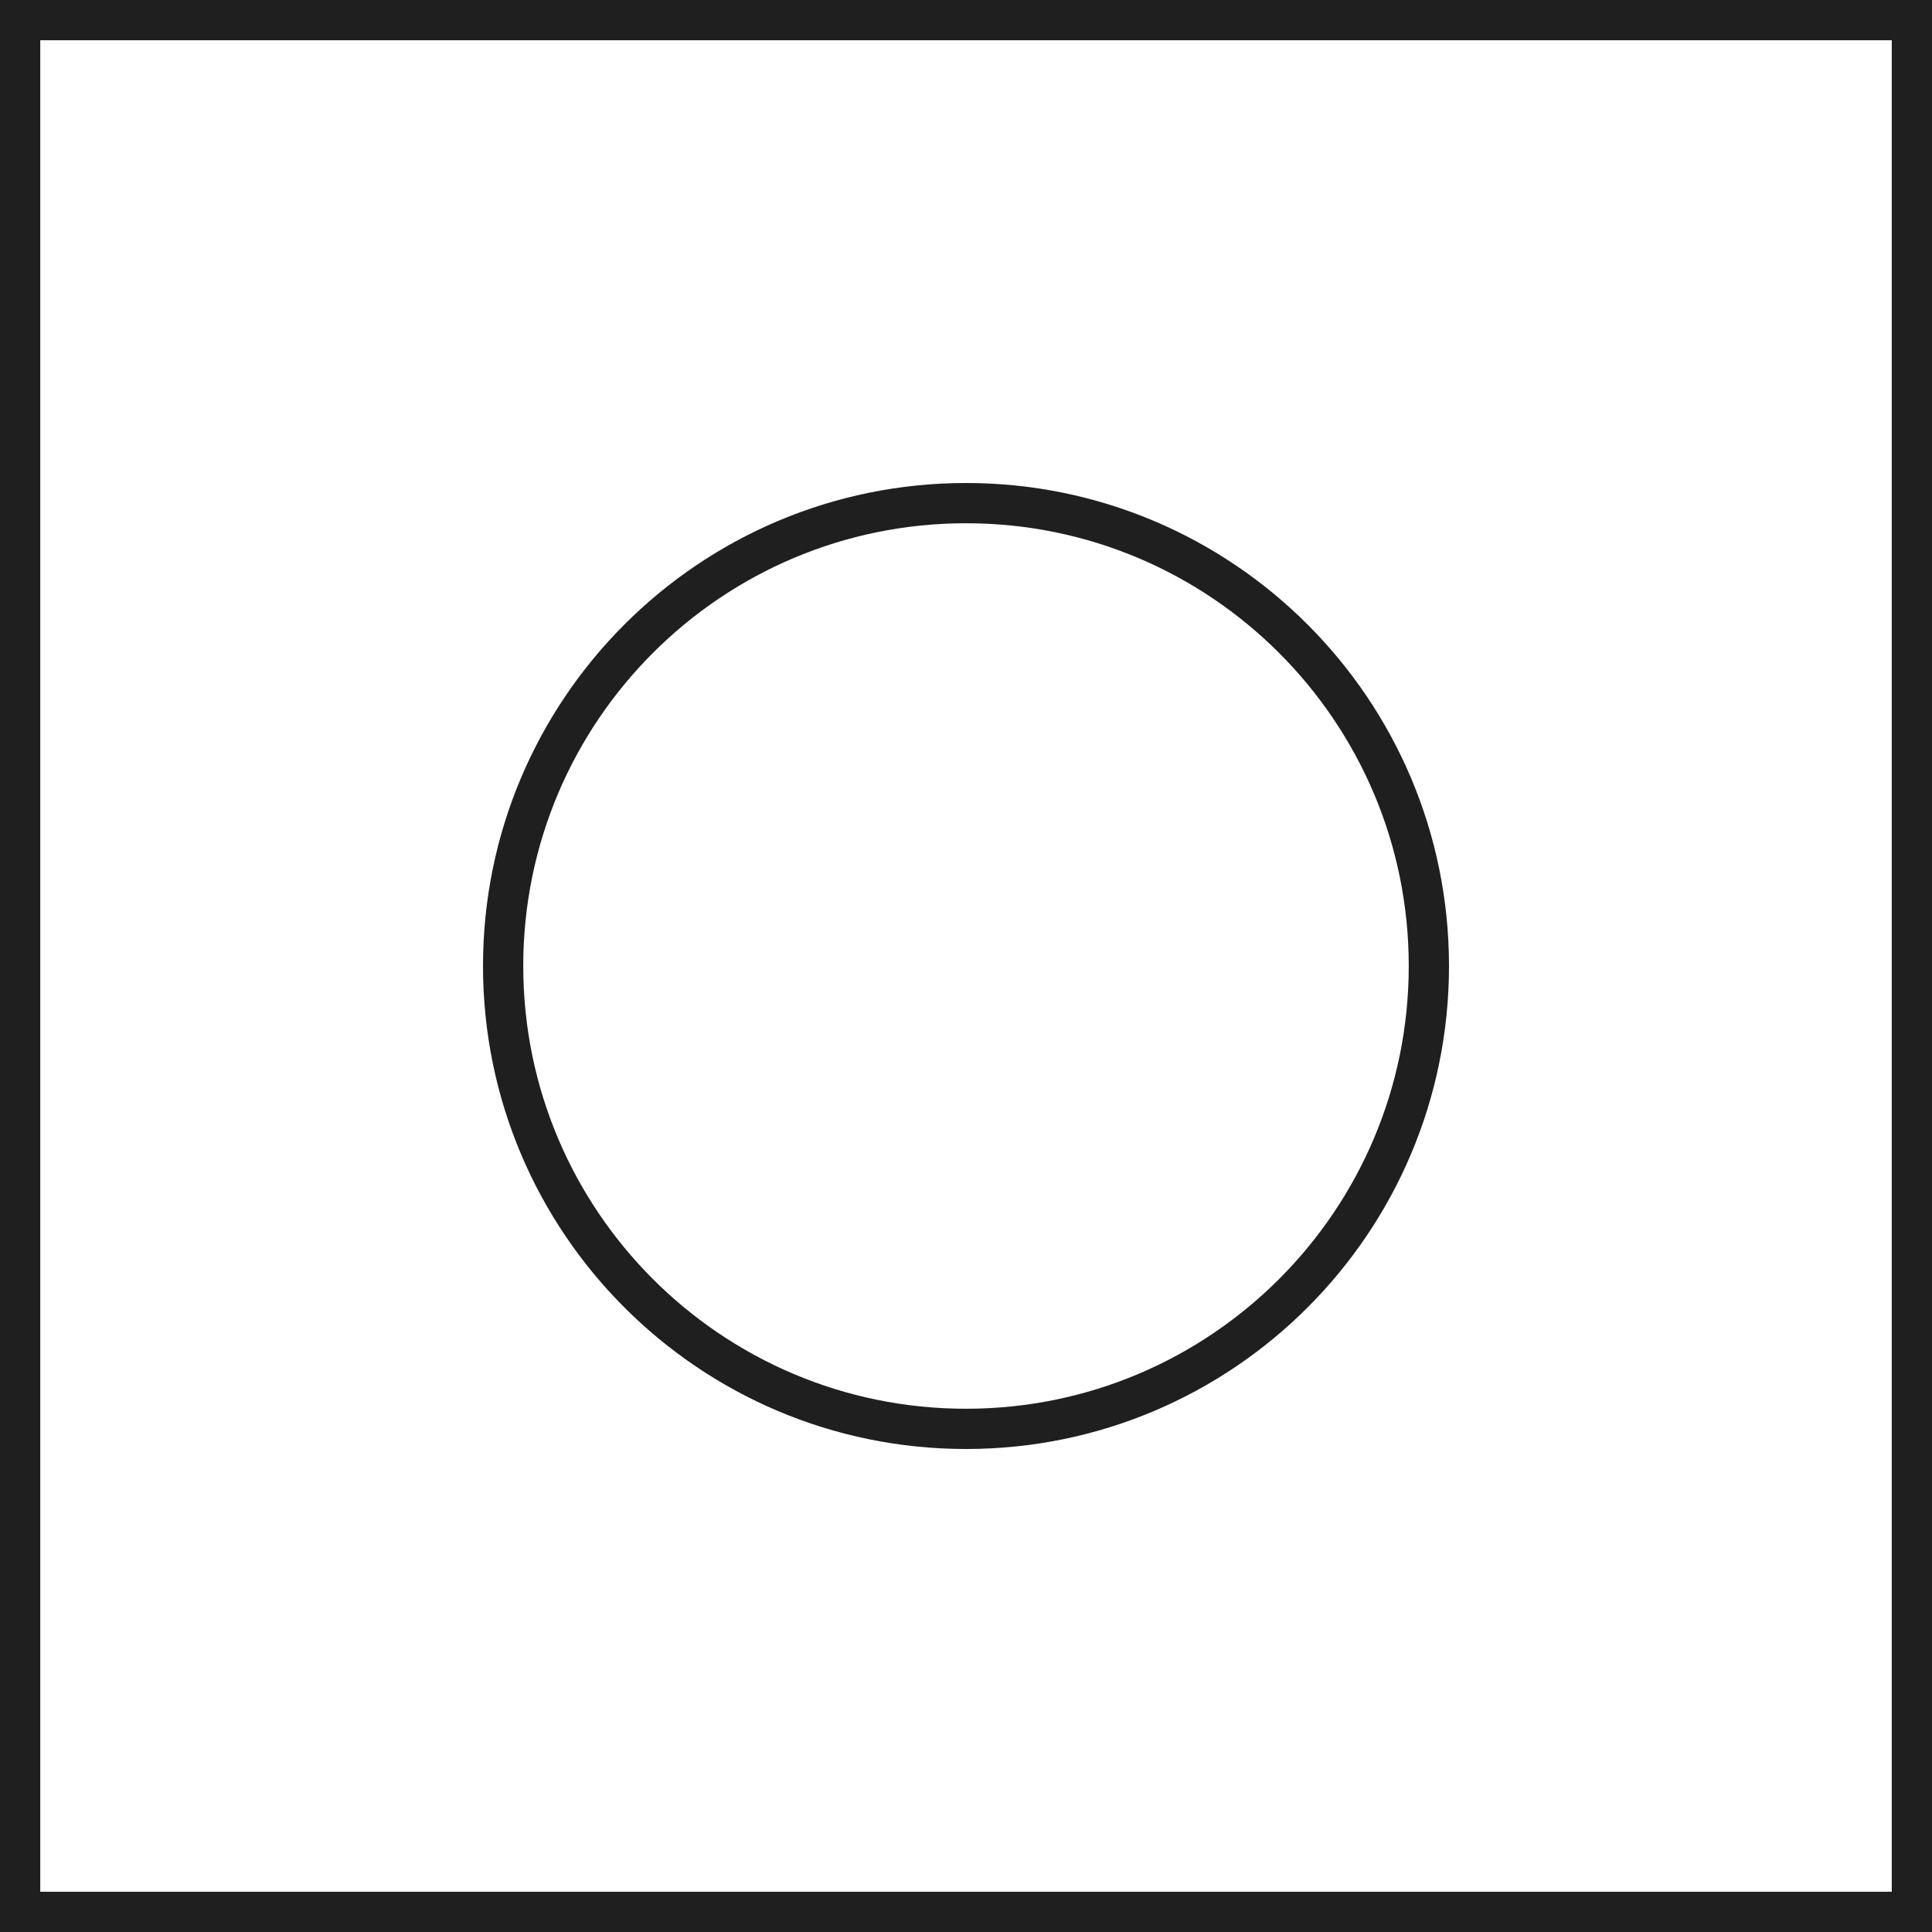
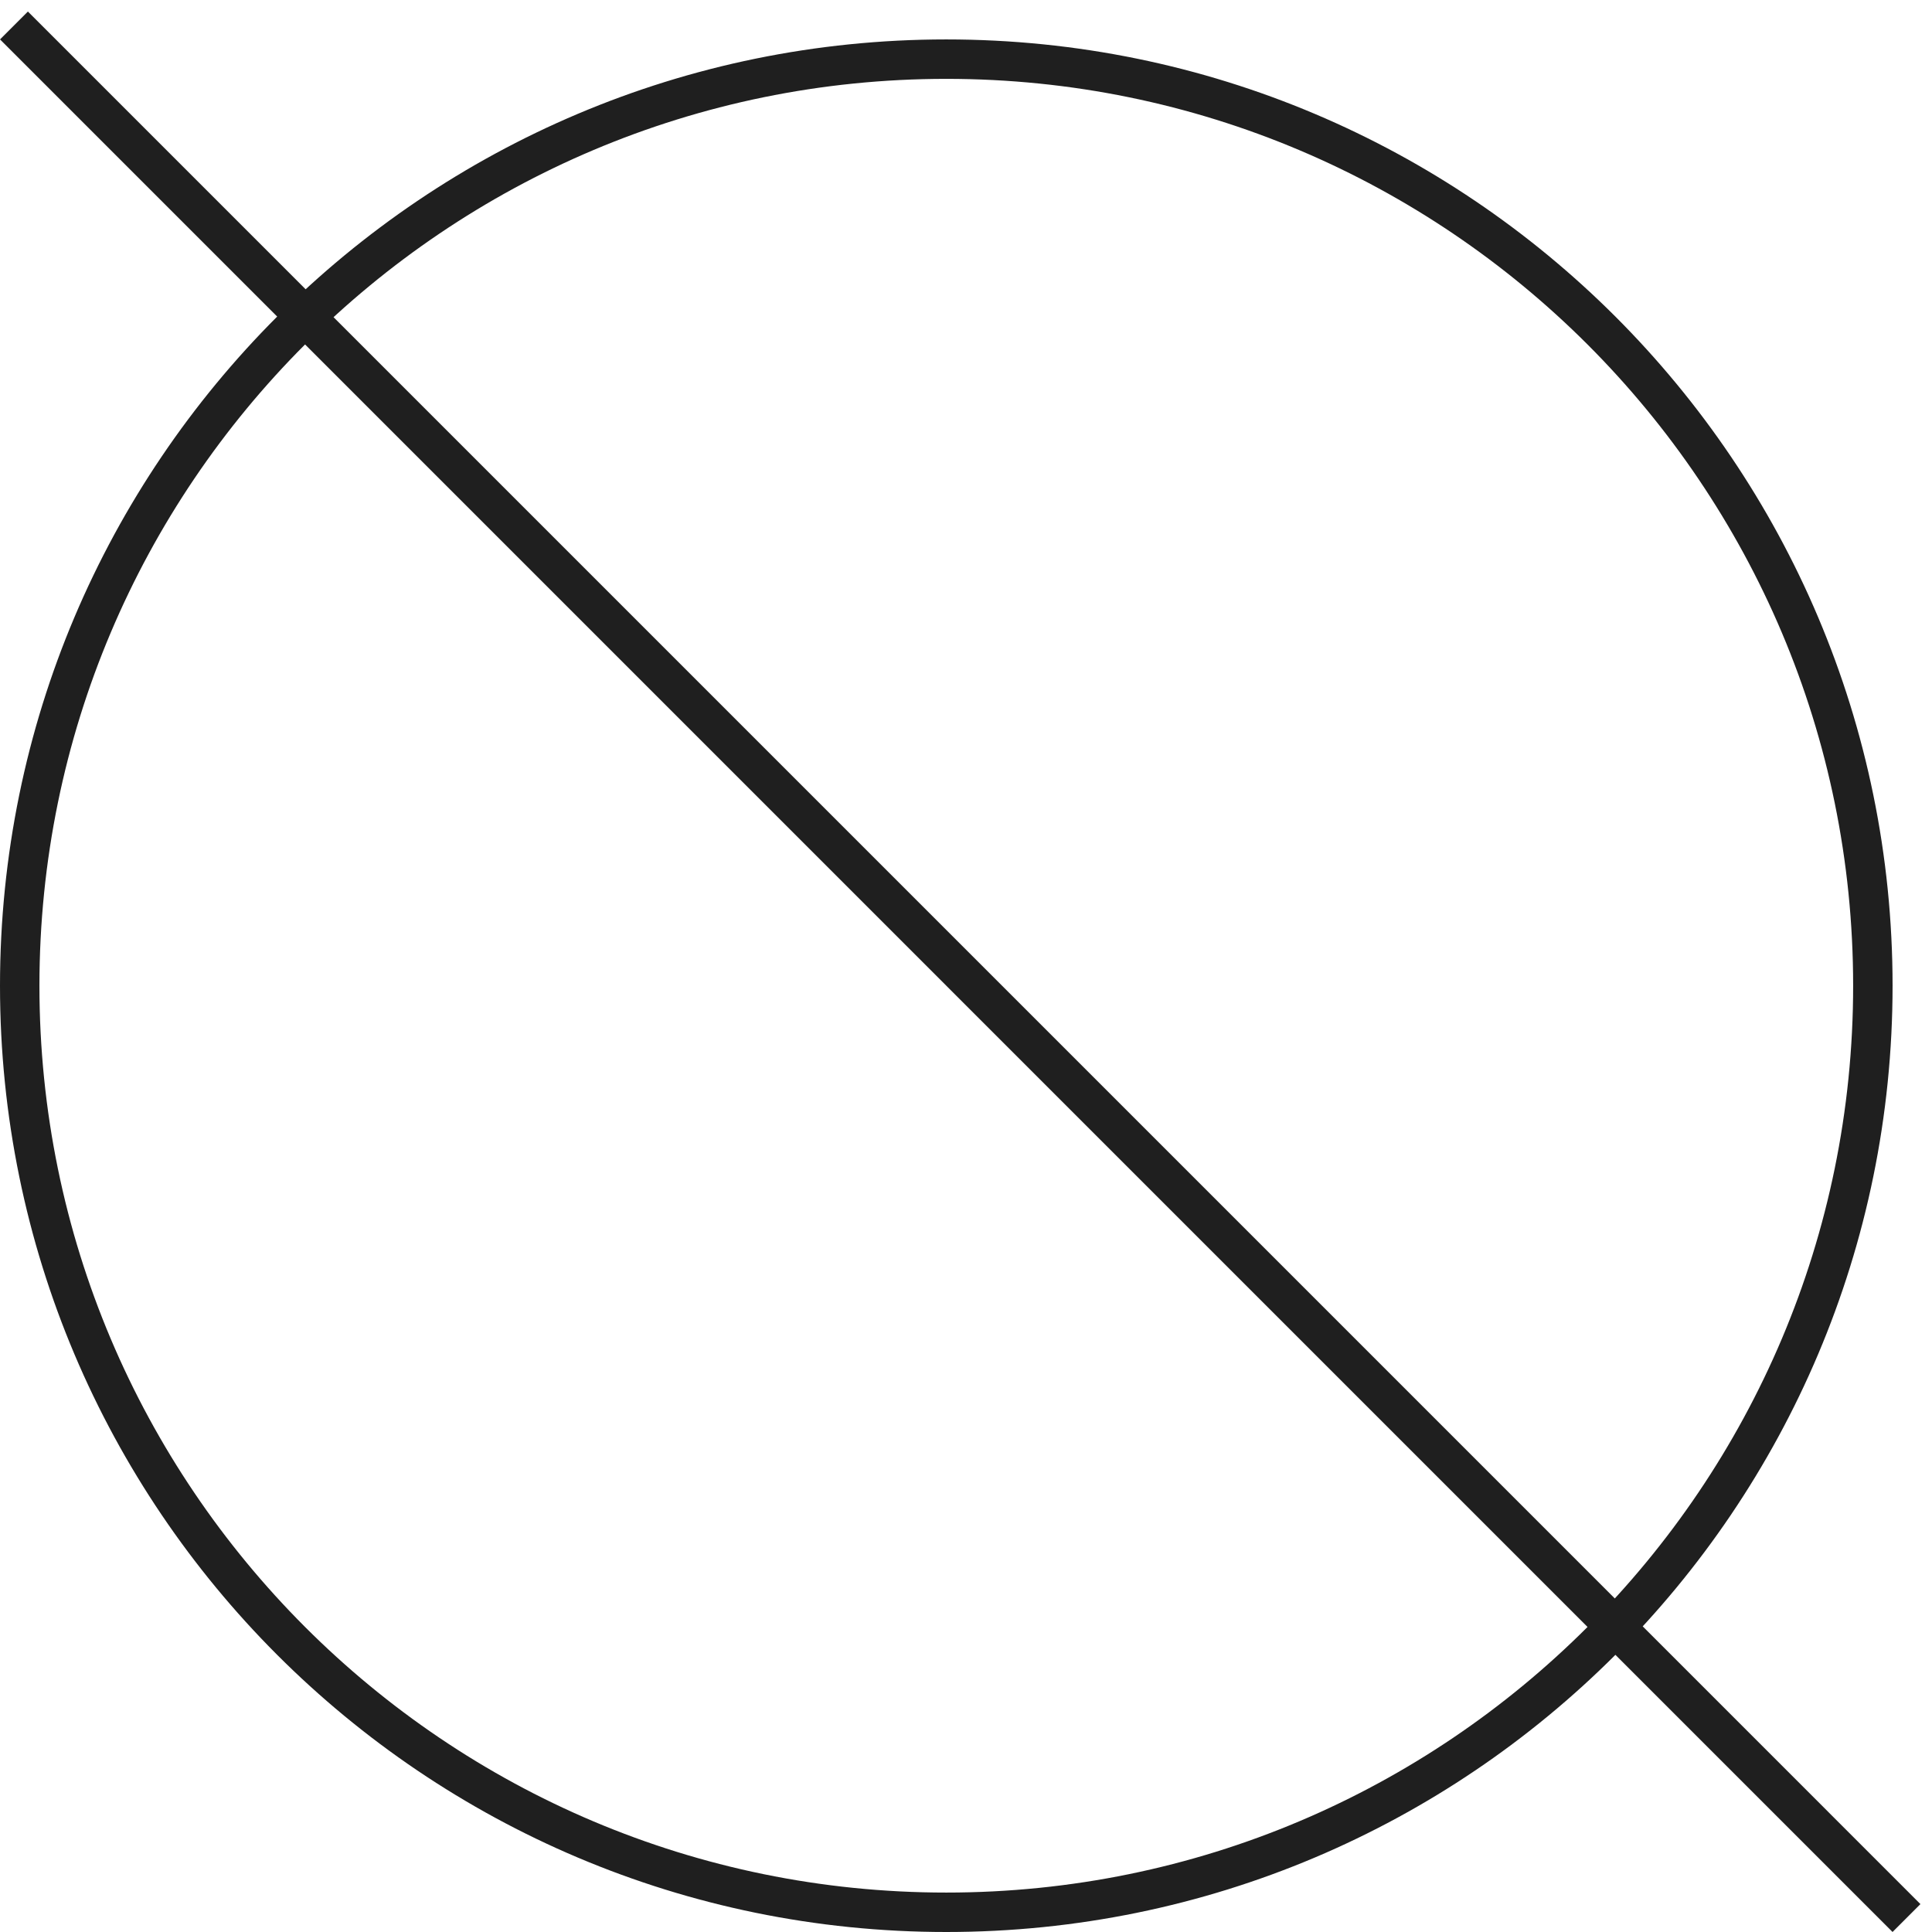
- <svg xmlns="http://www.w3.org/2000/svg" width="48" height="48" viewBox="0 0 48 48" fill="none">
-   <circle cx="24" cy="24" r="11.5" stroke="#1F1F1F" />
-   <rect x="0.5" y="0.5" width="47" height="47" stroke="#1F1F1F" />
+ <svg xmlns="http://www.w3.org/2000/svg" width="49" height="49" viewBox="0 0 49 49" fill="none">
+   <circle cx="24" cy="25" r="23.5" stroke="#1F1F1F" />
+   <line x1="0.354" y1="0.646" x2="48.353" y2="48.646" stroke="#1F1F1F" />
</svg>
